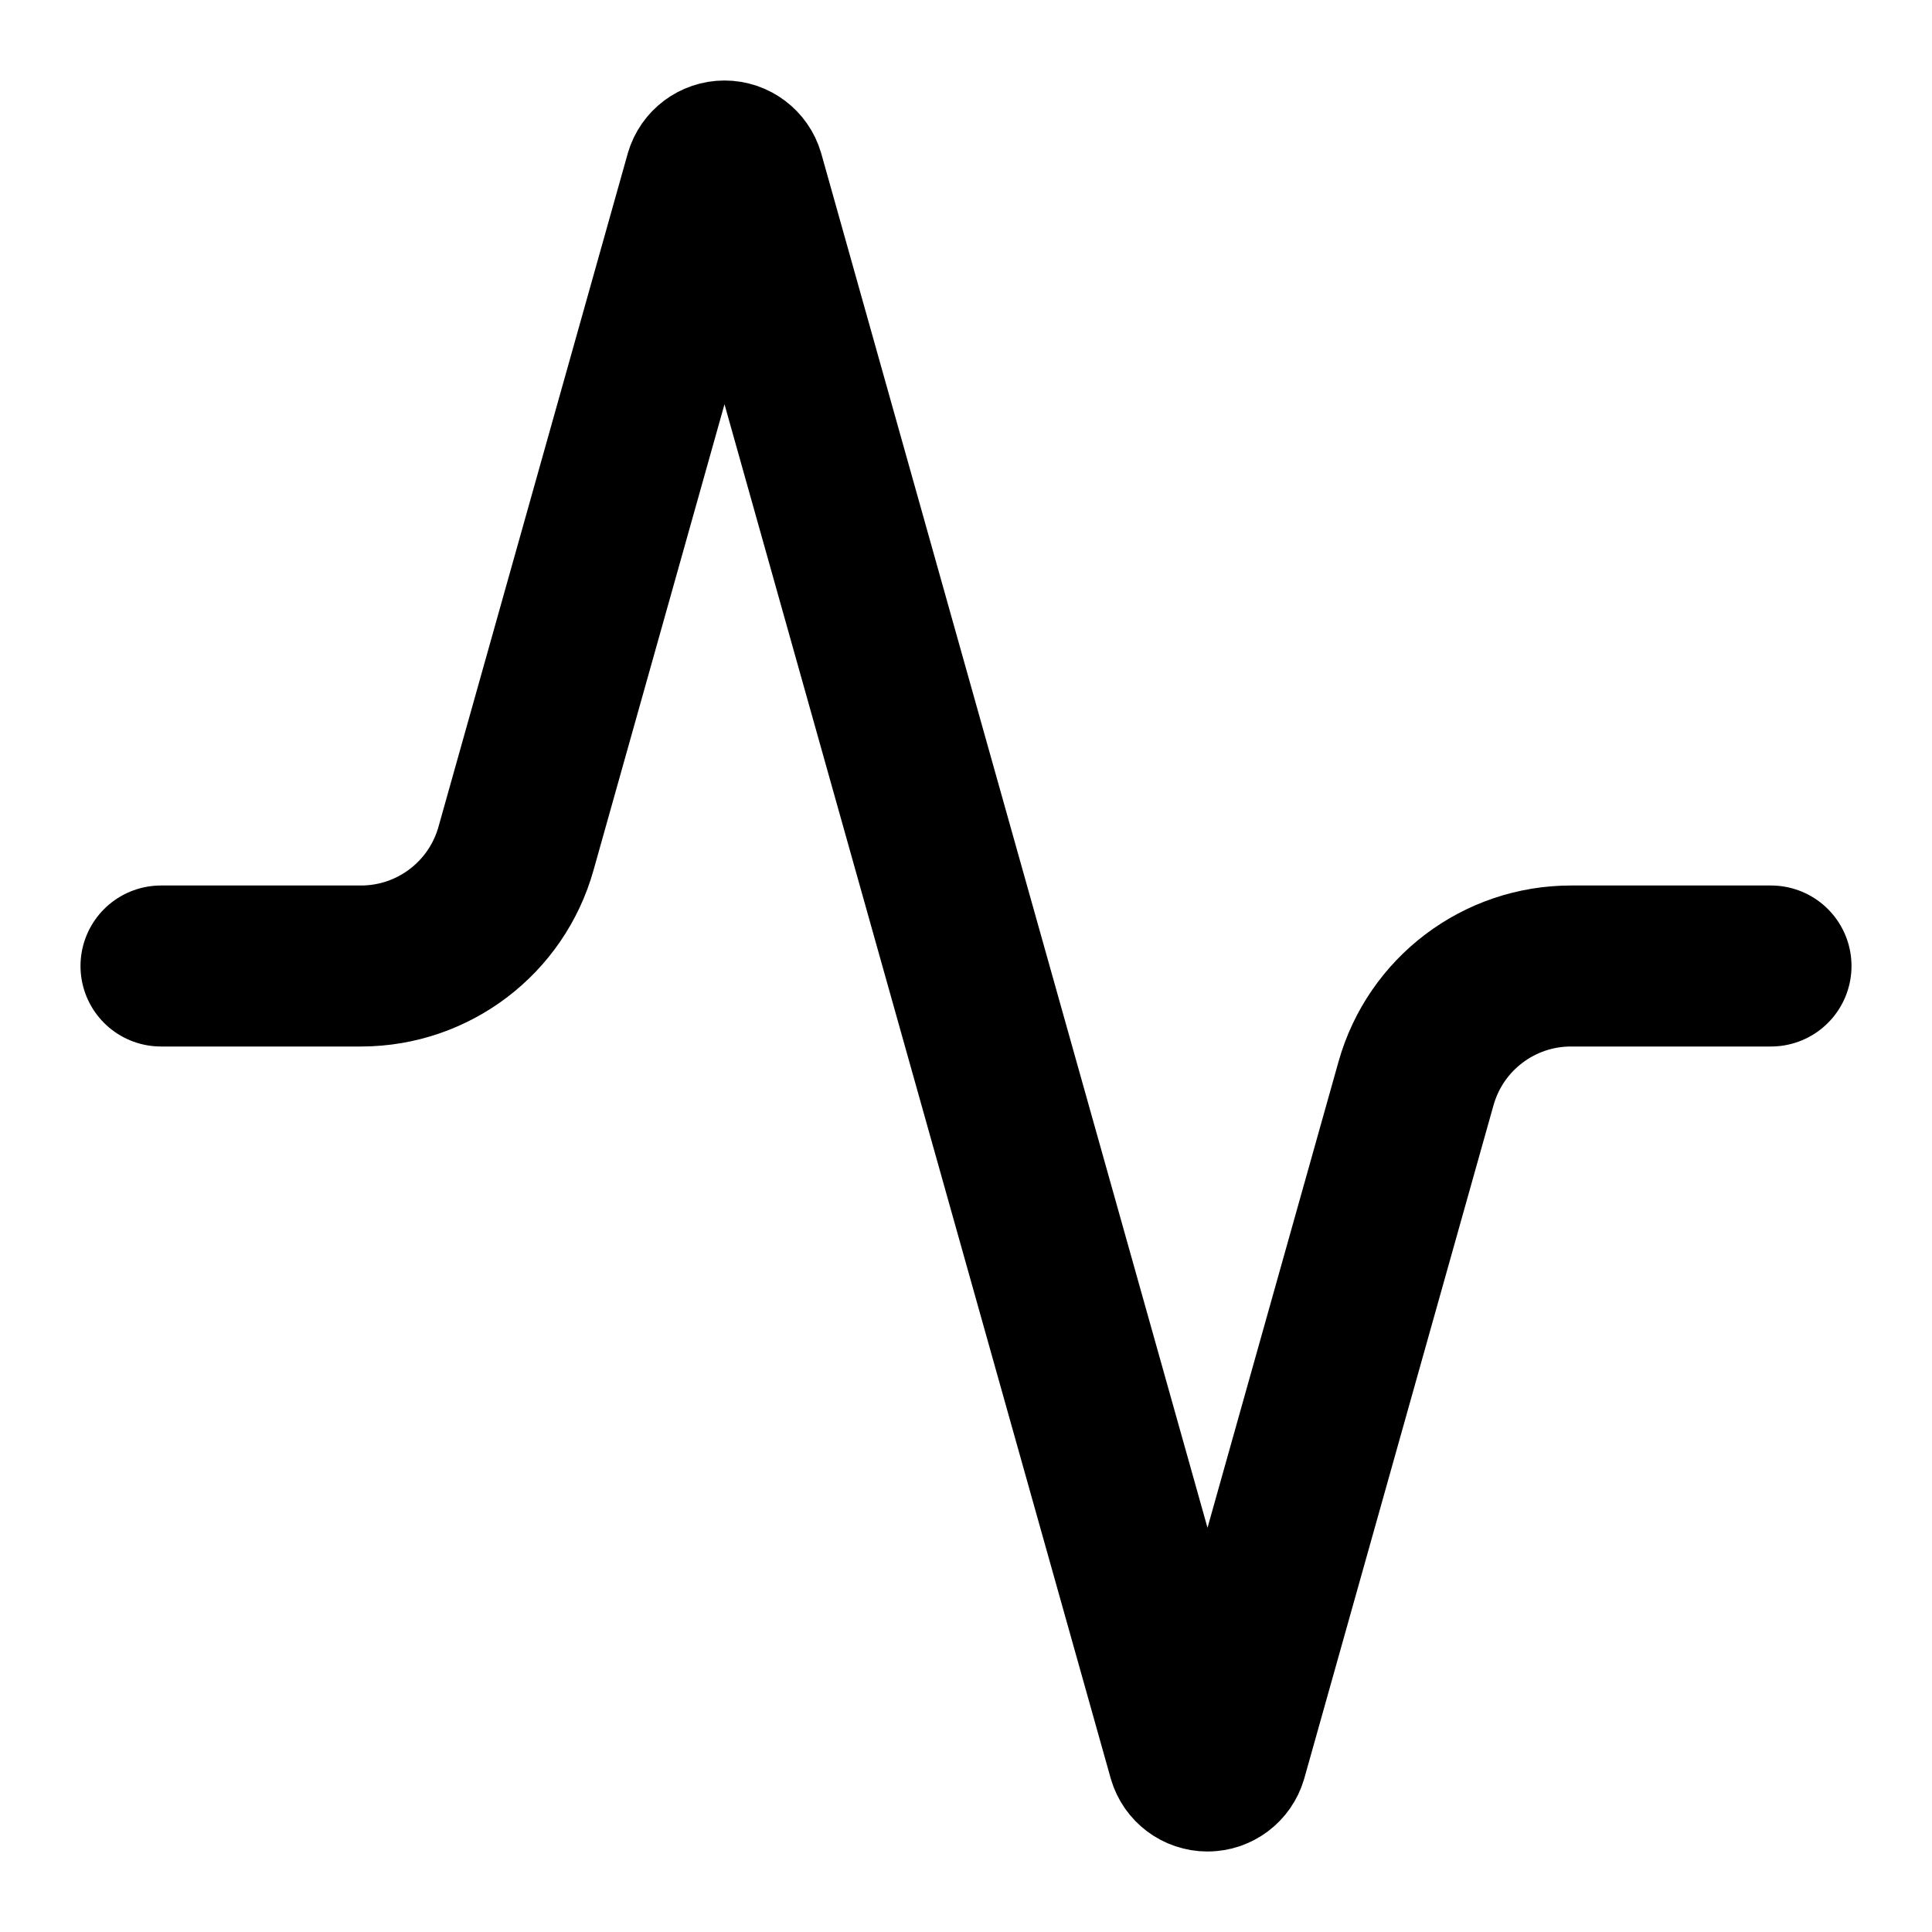
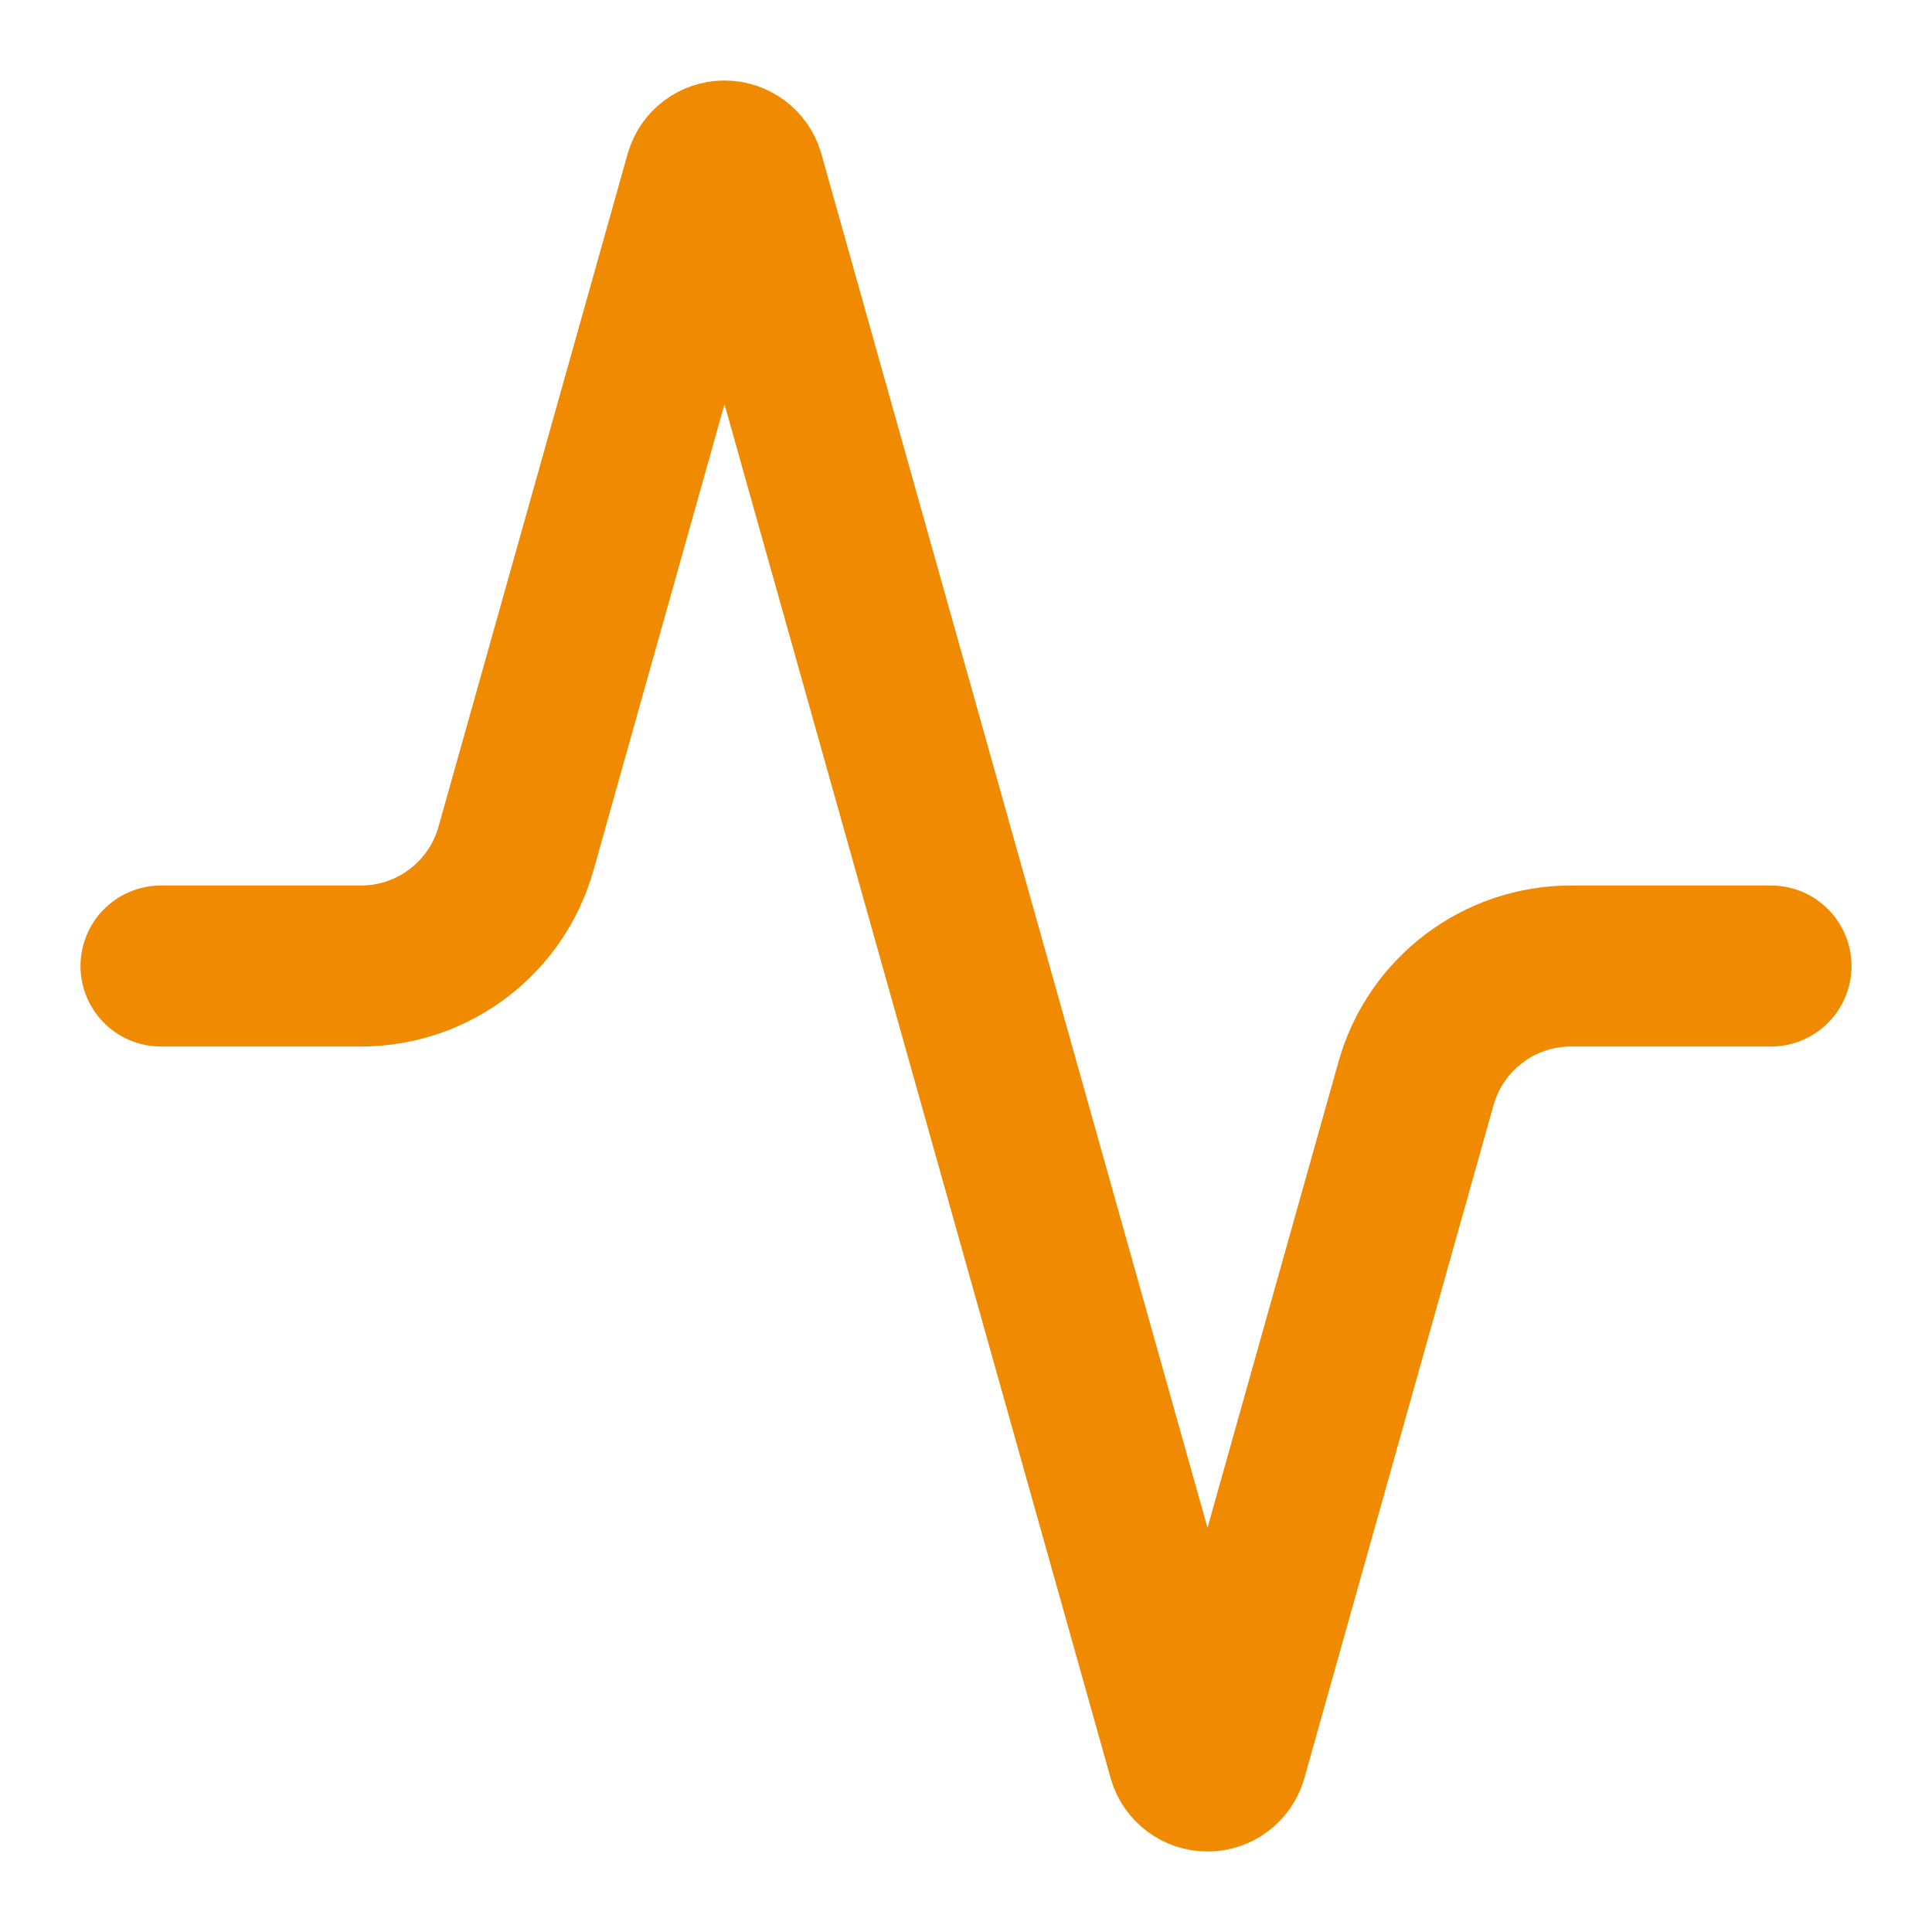
- <svg xmlns="http://www.w3.org/2000/svg" width="32" height="32" viewBox="0 0 24 24" fill="none" stroke="currentColor" stroke-width="2" stroke-linecap="round" stroke-linejoin="round" class="lucide lucide-activity-icon lucide-activity">
+ <svg xmlns="http://www.w3.org/2000/svg" width="32" height="32" viewBox="0 0 24 24" fill="none" stroke="#F08A00" stroke-width="2" stroke-linecap="round" stroke-linejoin="round" class="lucide lucide-activity-icon lucide-activity">
  <path d="M22 12h-2.48a2 2 0 0 0-1.93 1.46l-2.35 8.36a.25.25 0 0 1-.48 0L9.24 2.18a.25.25 0 0 0-.48 0l-2.35 8.36A2 2 0 0 1 4.49 12H2" />
</svg>
